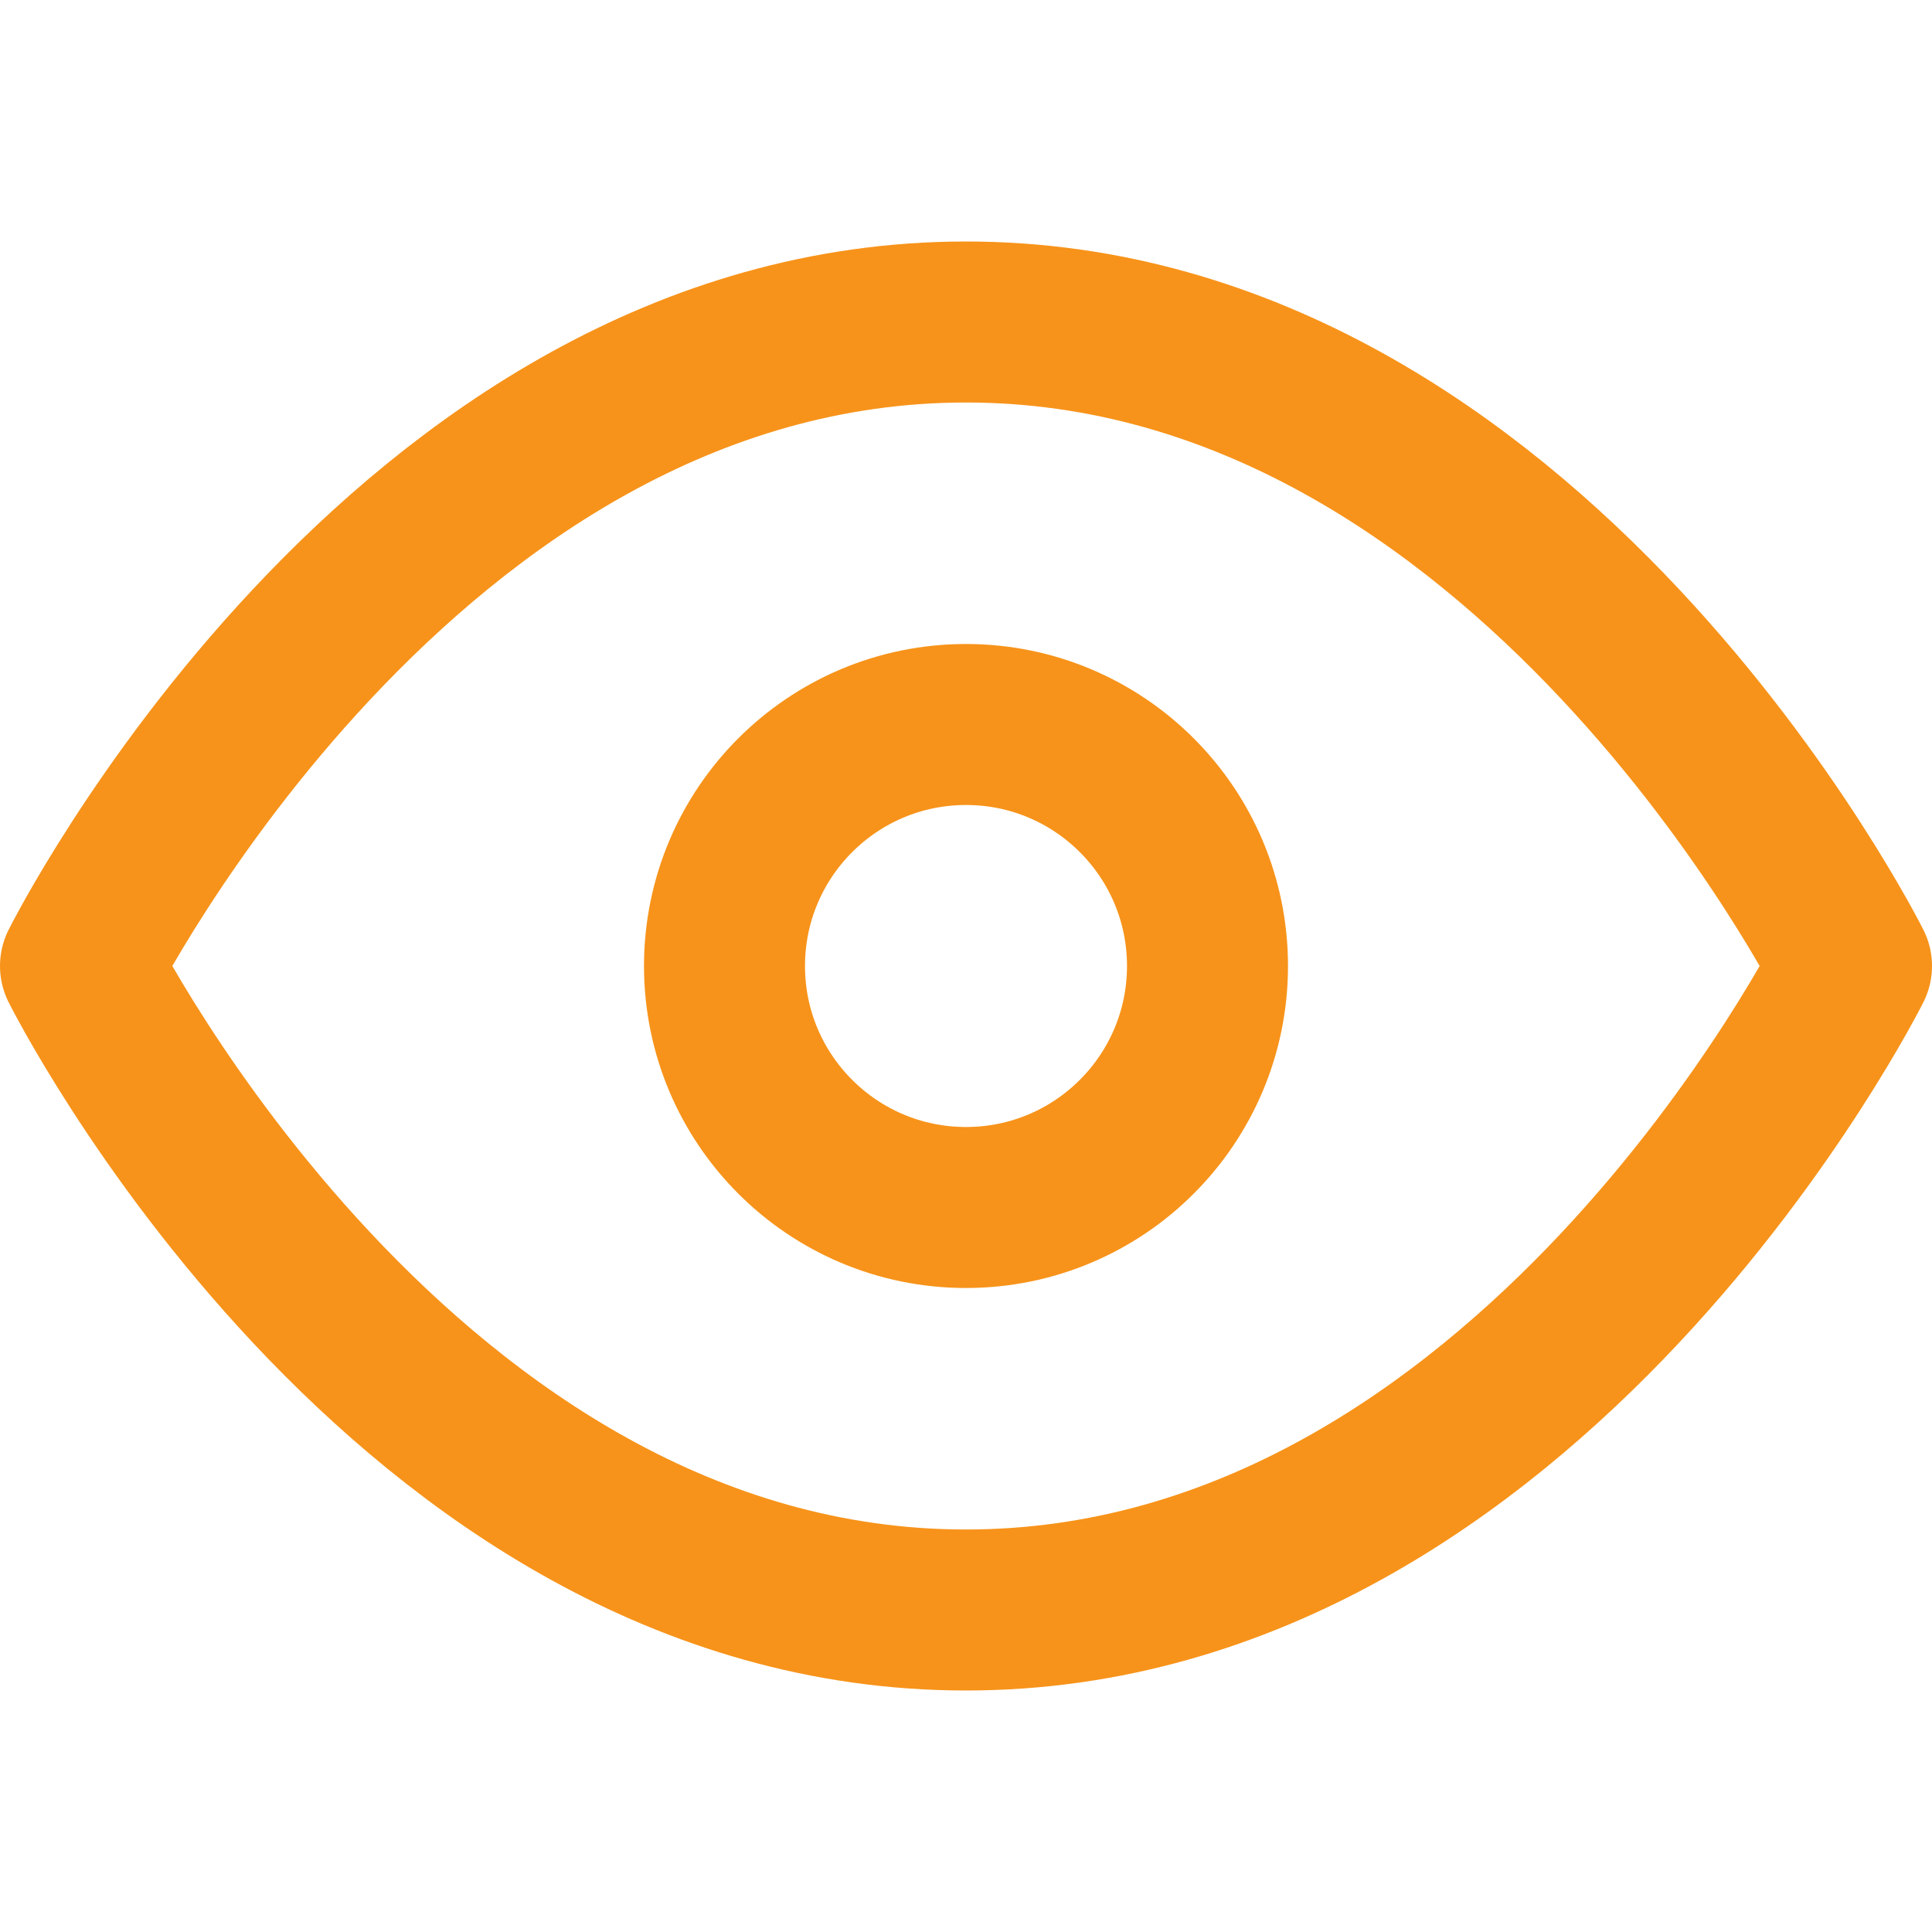
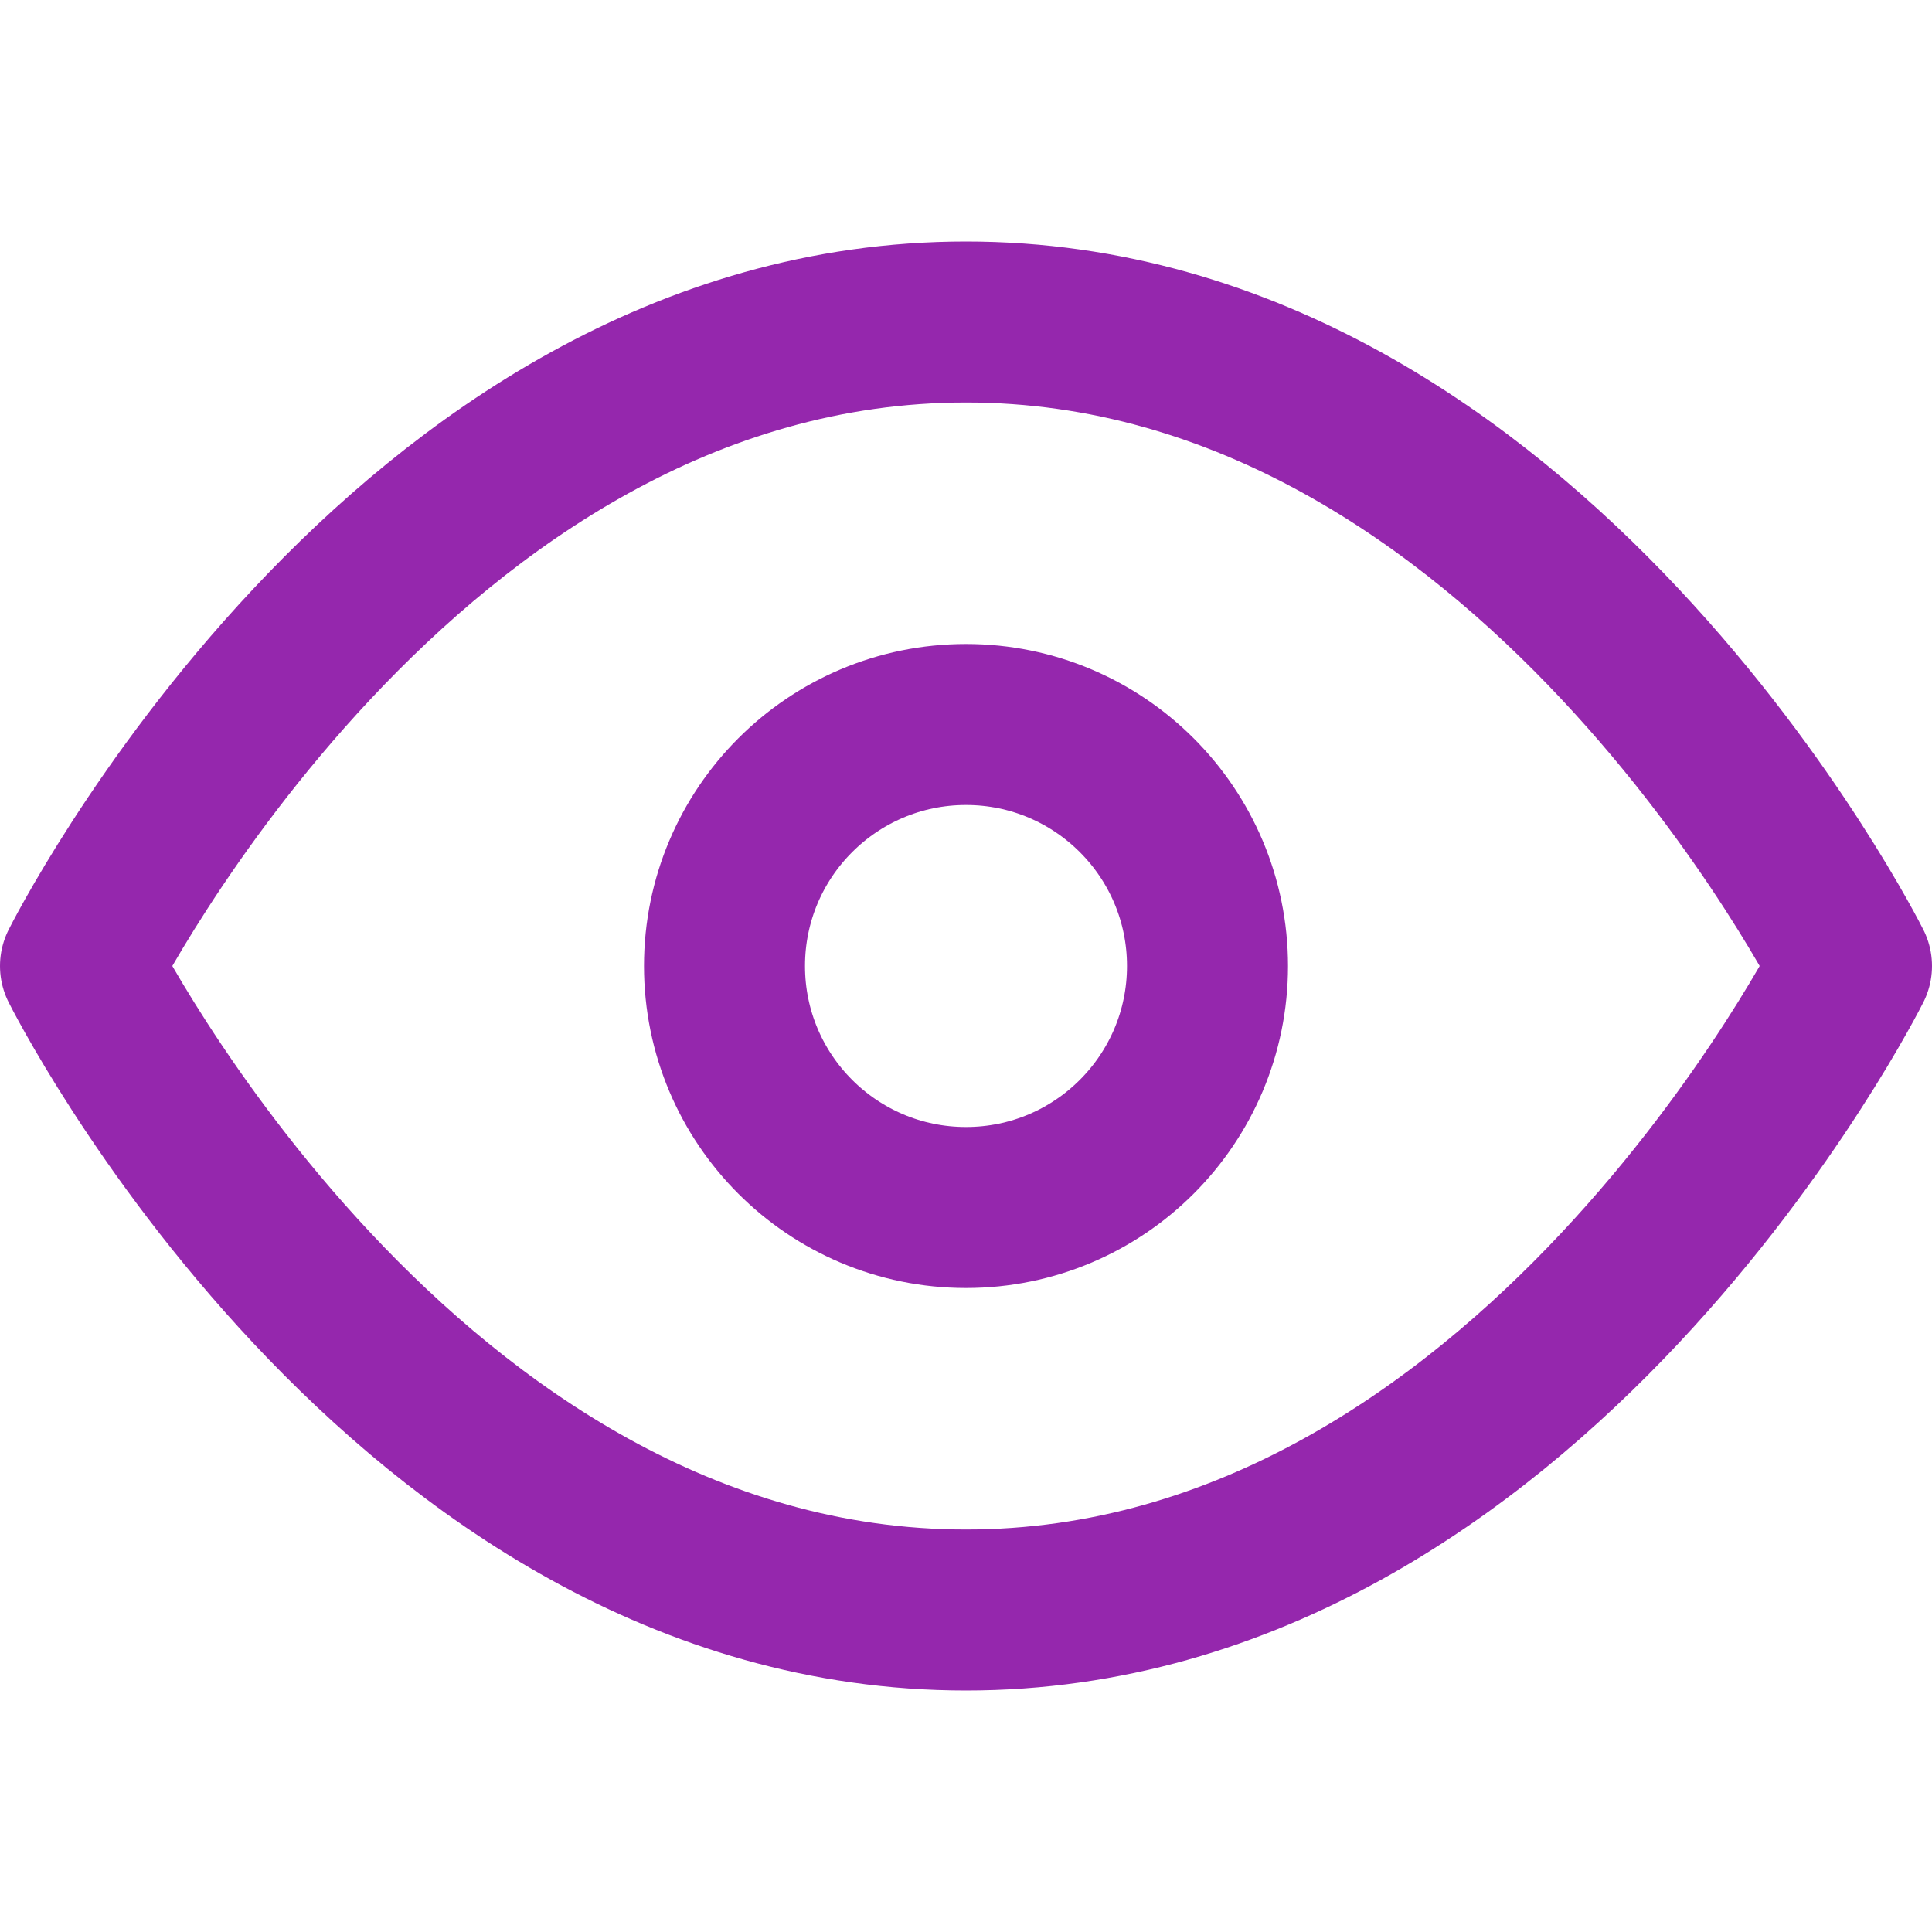
<svg xmlns="http://www.w3.org/2000/svg" width="24" height="24" viewBox="0 0 24 24" fill="none">
-   <path d="M1 12C1 12 5 4 12 4C19 4 23 12 23 12C23 12 19 20 12 20C5 20 1 12 1 12Z" stroke="#F7931A" stroke-width="2" stroke-linecap="round" stroke-linejoin="round" />
-   <path d="M12 15C13.657 15 15 13.657 15 12C15 10.343 13.657 9 12 9C10.343 9 9 10.343 9 12C9 13.657 10.343 15 12 15Z" stroke="#F7931A" stroke-width="2" stroke-linecap="round" stroke-linejoin="round" />
+   <path d="M1 12C1 12 5 4 12 4C19 4 23 12 23 12C23 12 19 20 12 20C5 20 1 12 1 12Z" stroke="#9527ad" stroke-width="2" stroke-linecap="round" stroke-linejoin="round" />
+   <path d="M12 15C13.657 15 15 13.657 15 12C15 10.343 13.657 9 12 9C10.343 9 9 10.343 9 12C9 13.657 10.343 15 12 15Z" stroke="#9527ad" stroke-width="2" stroke-linecap="round" stroke-linejoin="round" />
</svg>
